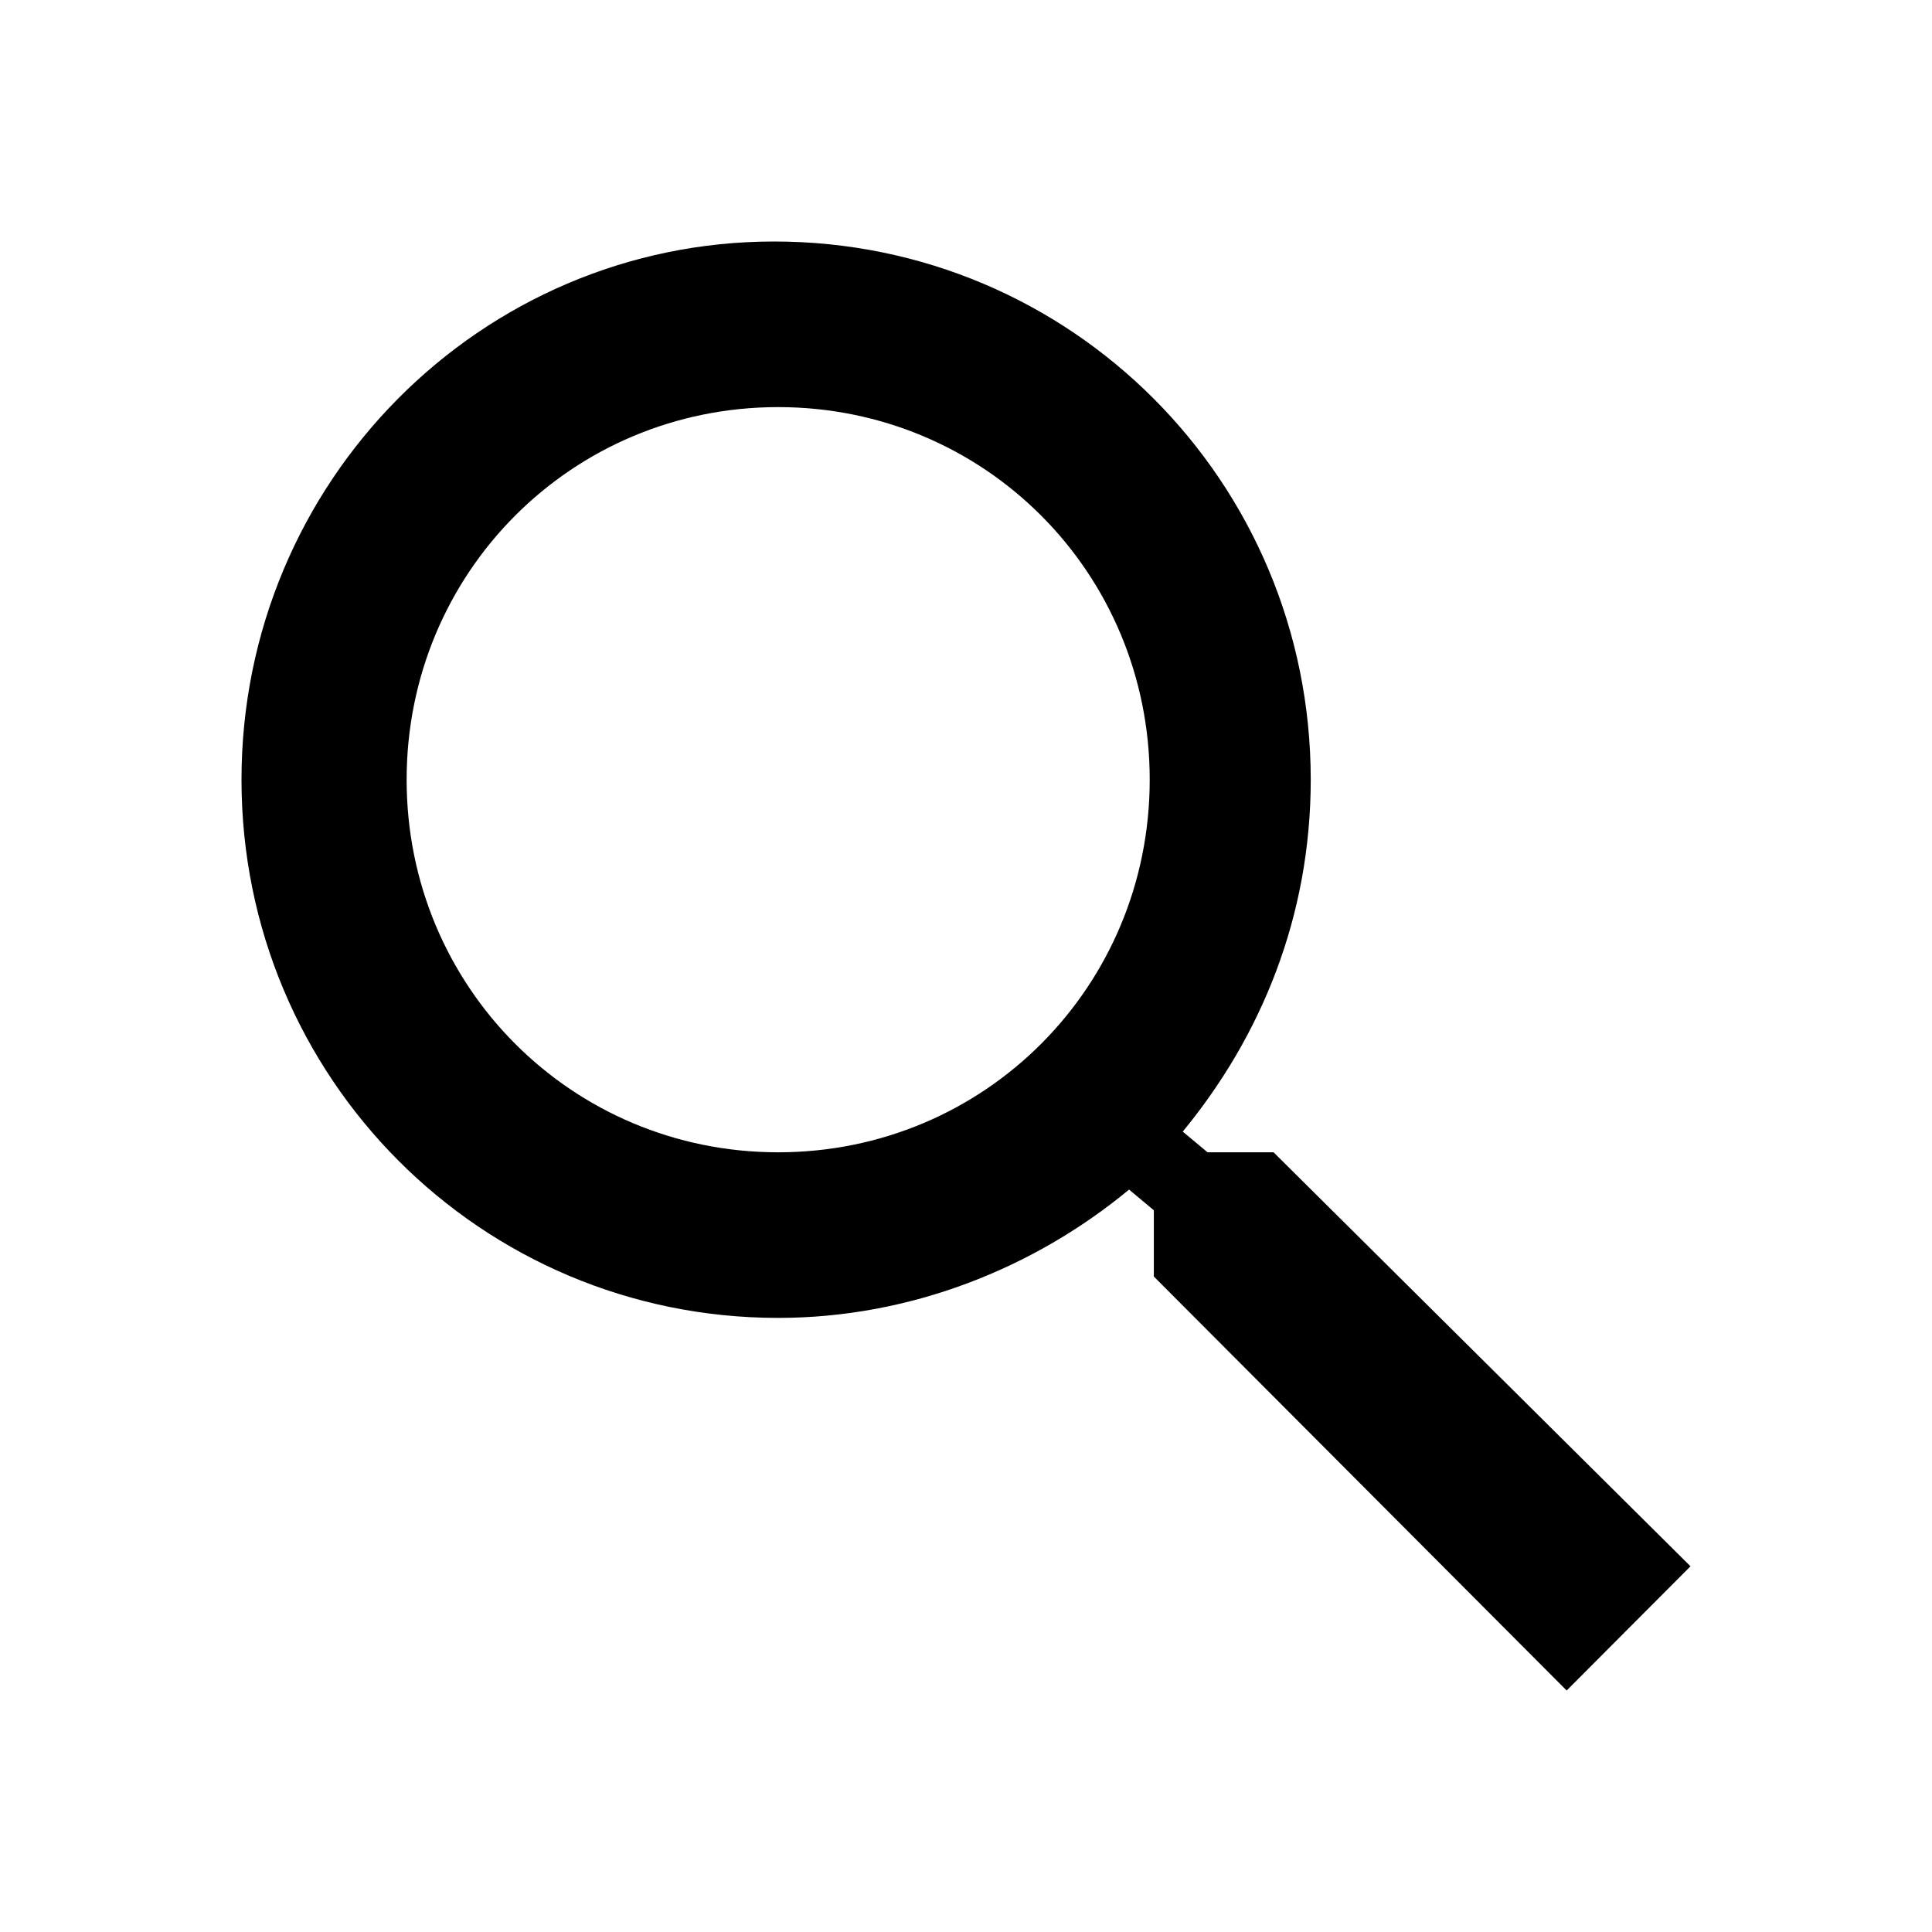
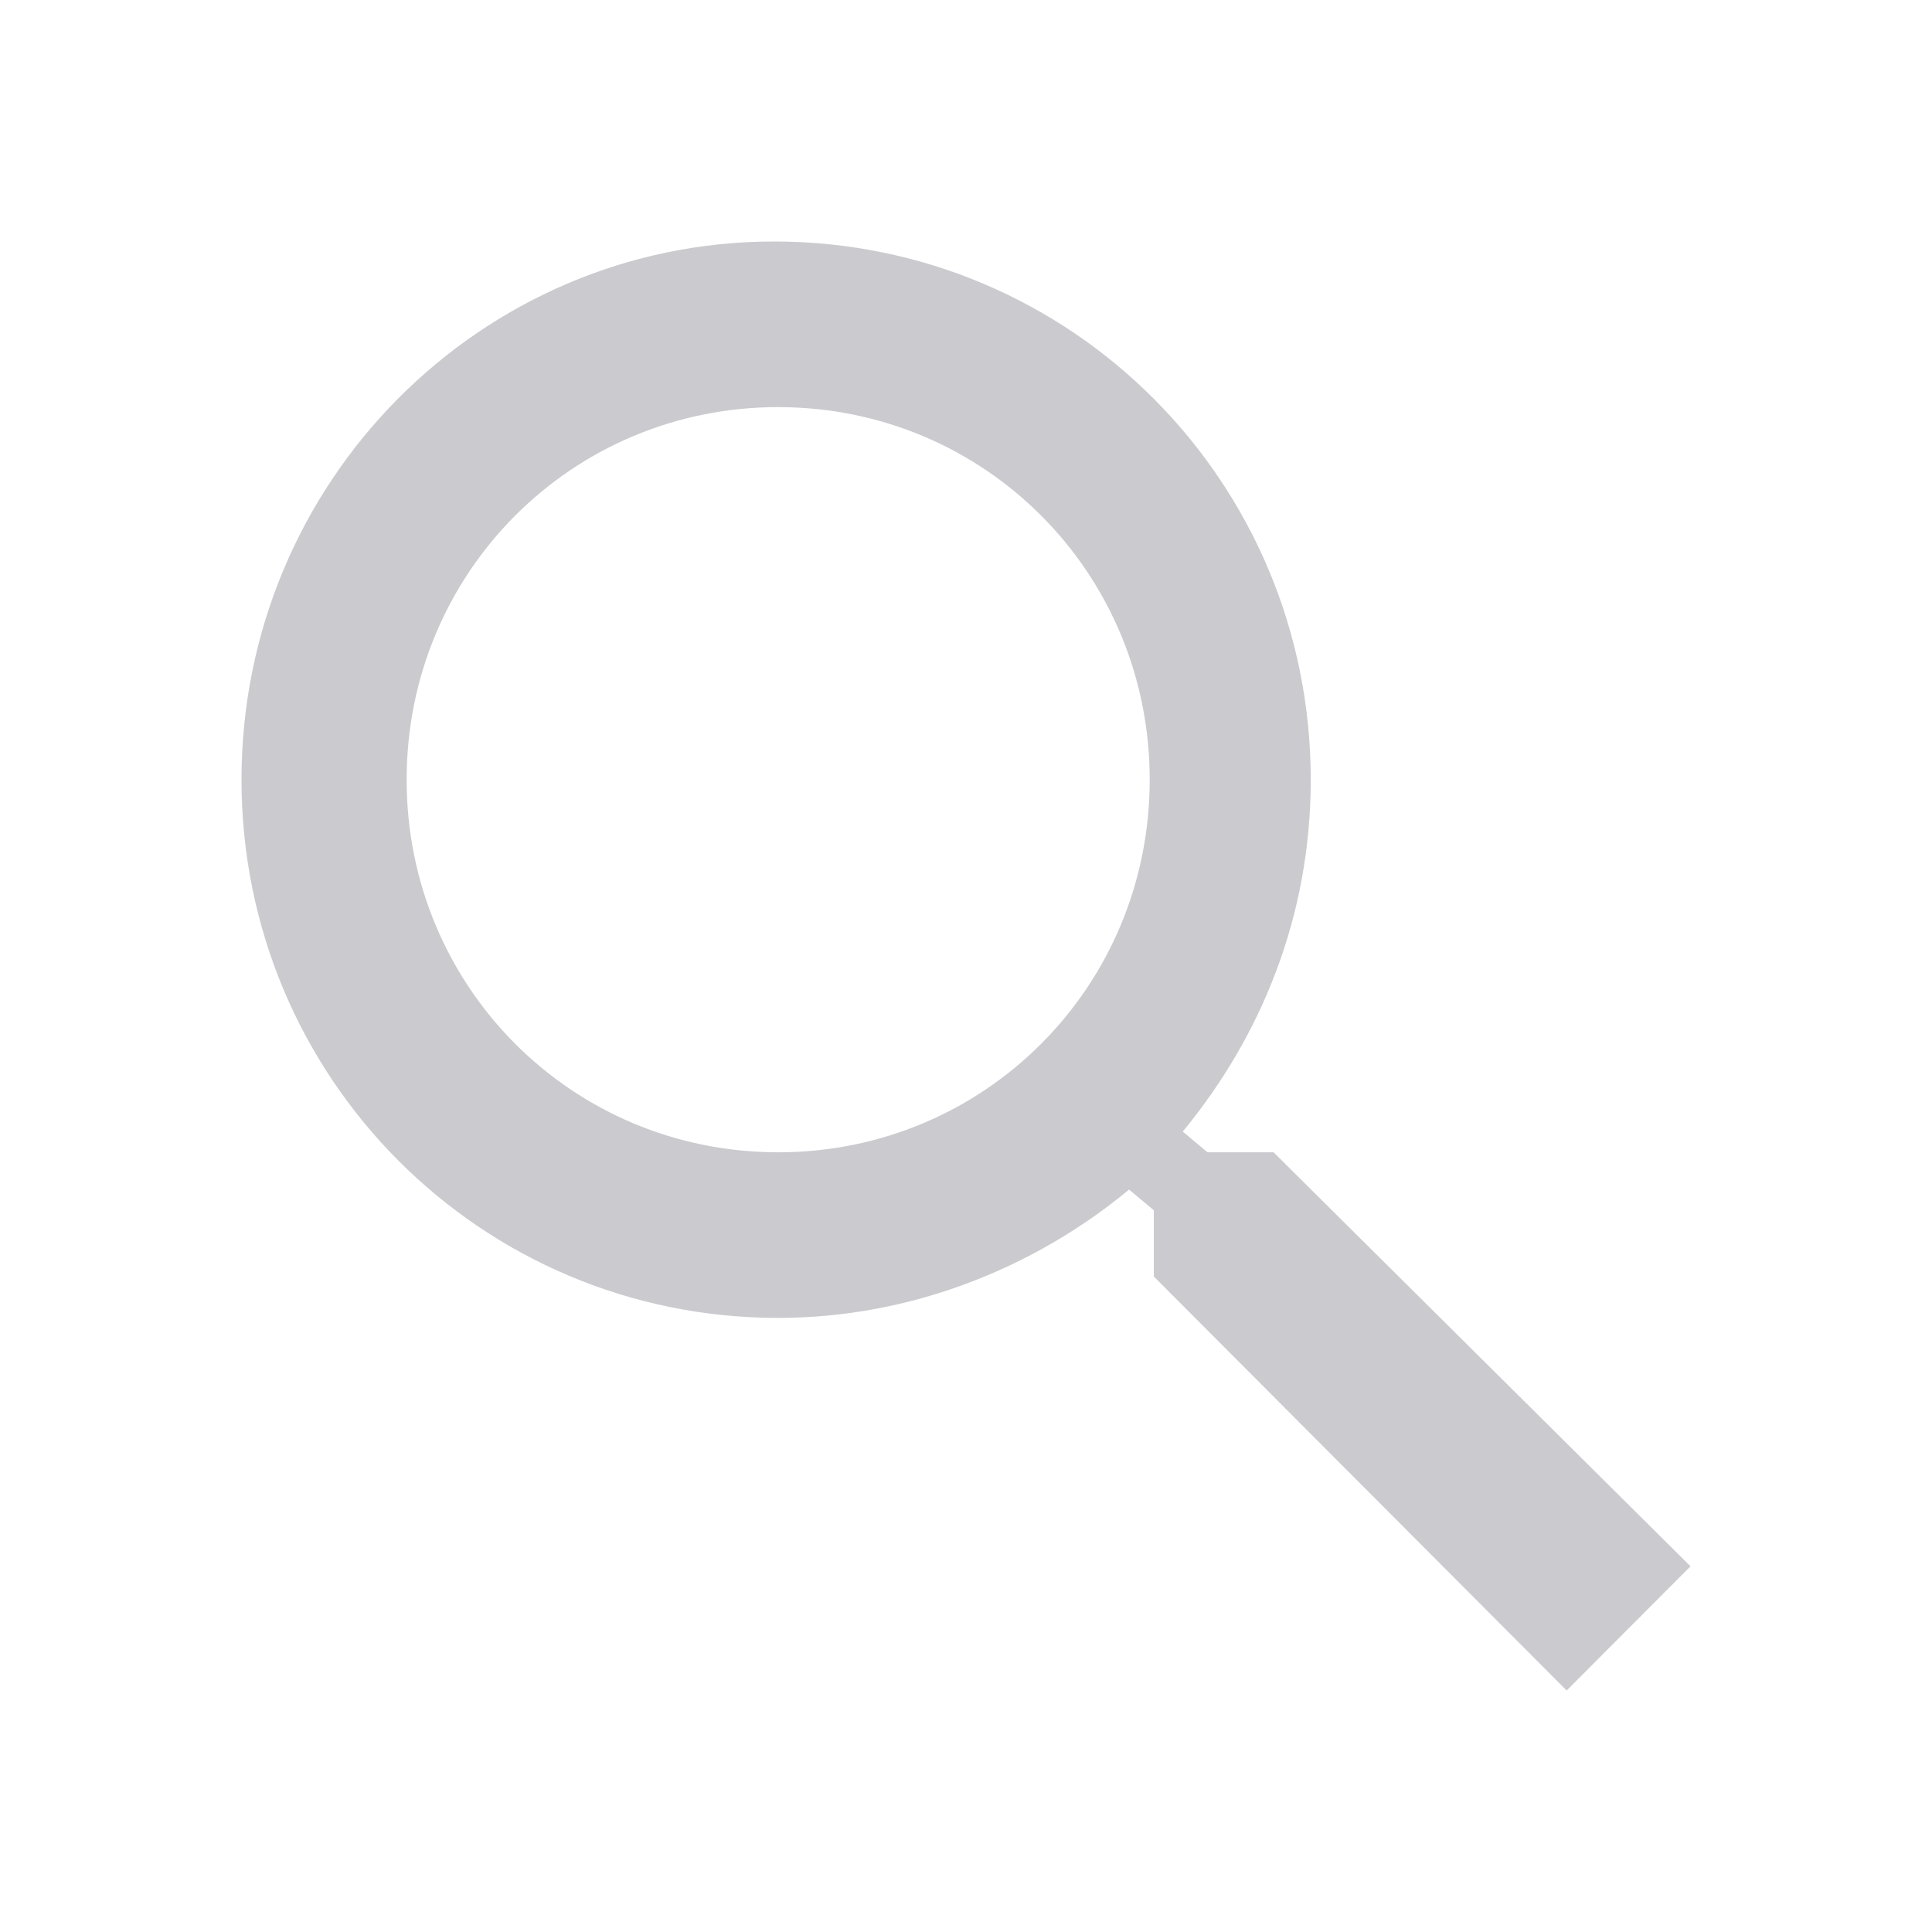
<svg xmlns="http://www.w3.org/2000/svg" viewBox="0 0 512 512">
  <style>
	.search {
- 		fill: #000000;
+ 		fill: #cacacf;
	}

</style>
-   <path d="M337.509 305.372h-17.501l-6.571-5.486c20.791-25.232 33.922-57.054 33.922-93.257C347.358 127.632 283.896 64 205.135 64 127.452 64 64 127.632 64 206.629s63.452 142.628 142.225 142.628c35.011 0 67.831-13.167 92.991-34.008l6.561 5.487v17.551L415.18 448 448 415.086 337.509 305.372zm-131.284 0c-54.702 0-98.463-43.887-98.463-98.743 0-54.858 43.761-98.742 98.463-98.742 54.7 0 98.462 43.884 98.462 98.742 0 54.856-43.762 98.743-98.462 98.743z" />
+   <path class="search" d="M337.509 305.372h-17.501l-6.571-5.486c20.791-25.232 33.922-57.054 33.922-93.257C347.358 127.632 283.896 64 205.135 64 127.452 64 64 127.632 64 206.629s63.452 142.628 142.225 142.628c35.011 0 67.831-13.167 92.991-34.008l6.561 5.487v17.551L415.18 448 448 415.086 337.509 305.372zm-131.284 0c-54.702 0-98.463-43.887-98.463-98.743 0-54.858 43.761-98.742 98.463-98.742 54.7 0 98.462 43.884 98.462 98.742 0 54.856-43.762 98.743-98.462 98.743z" />
</svg>
